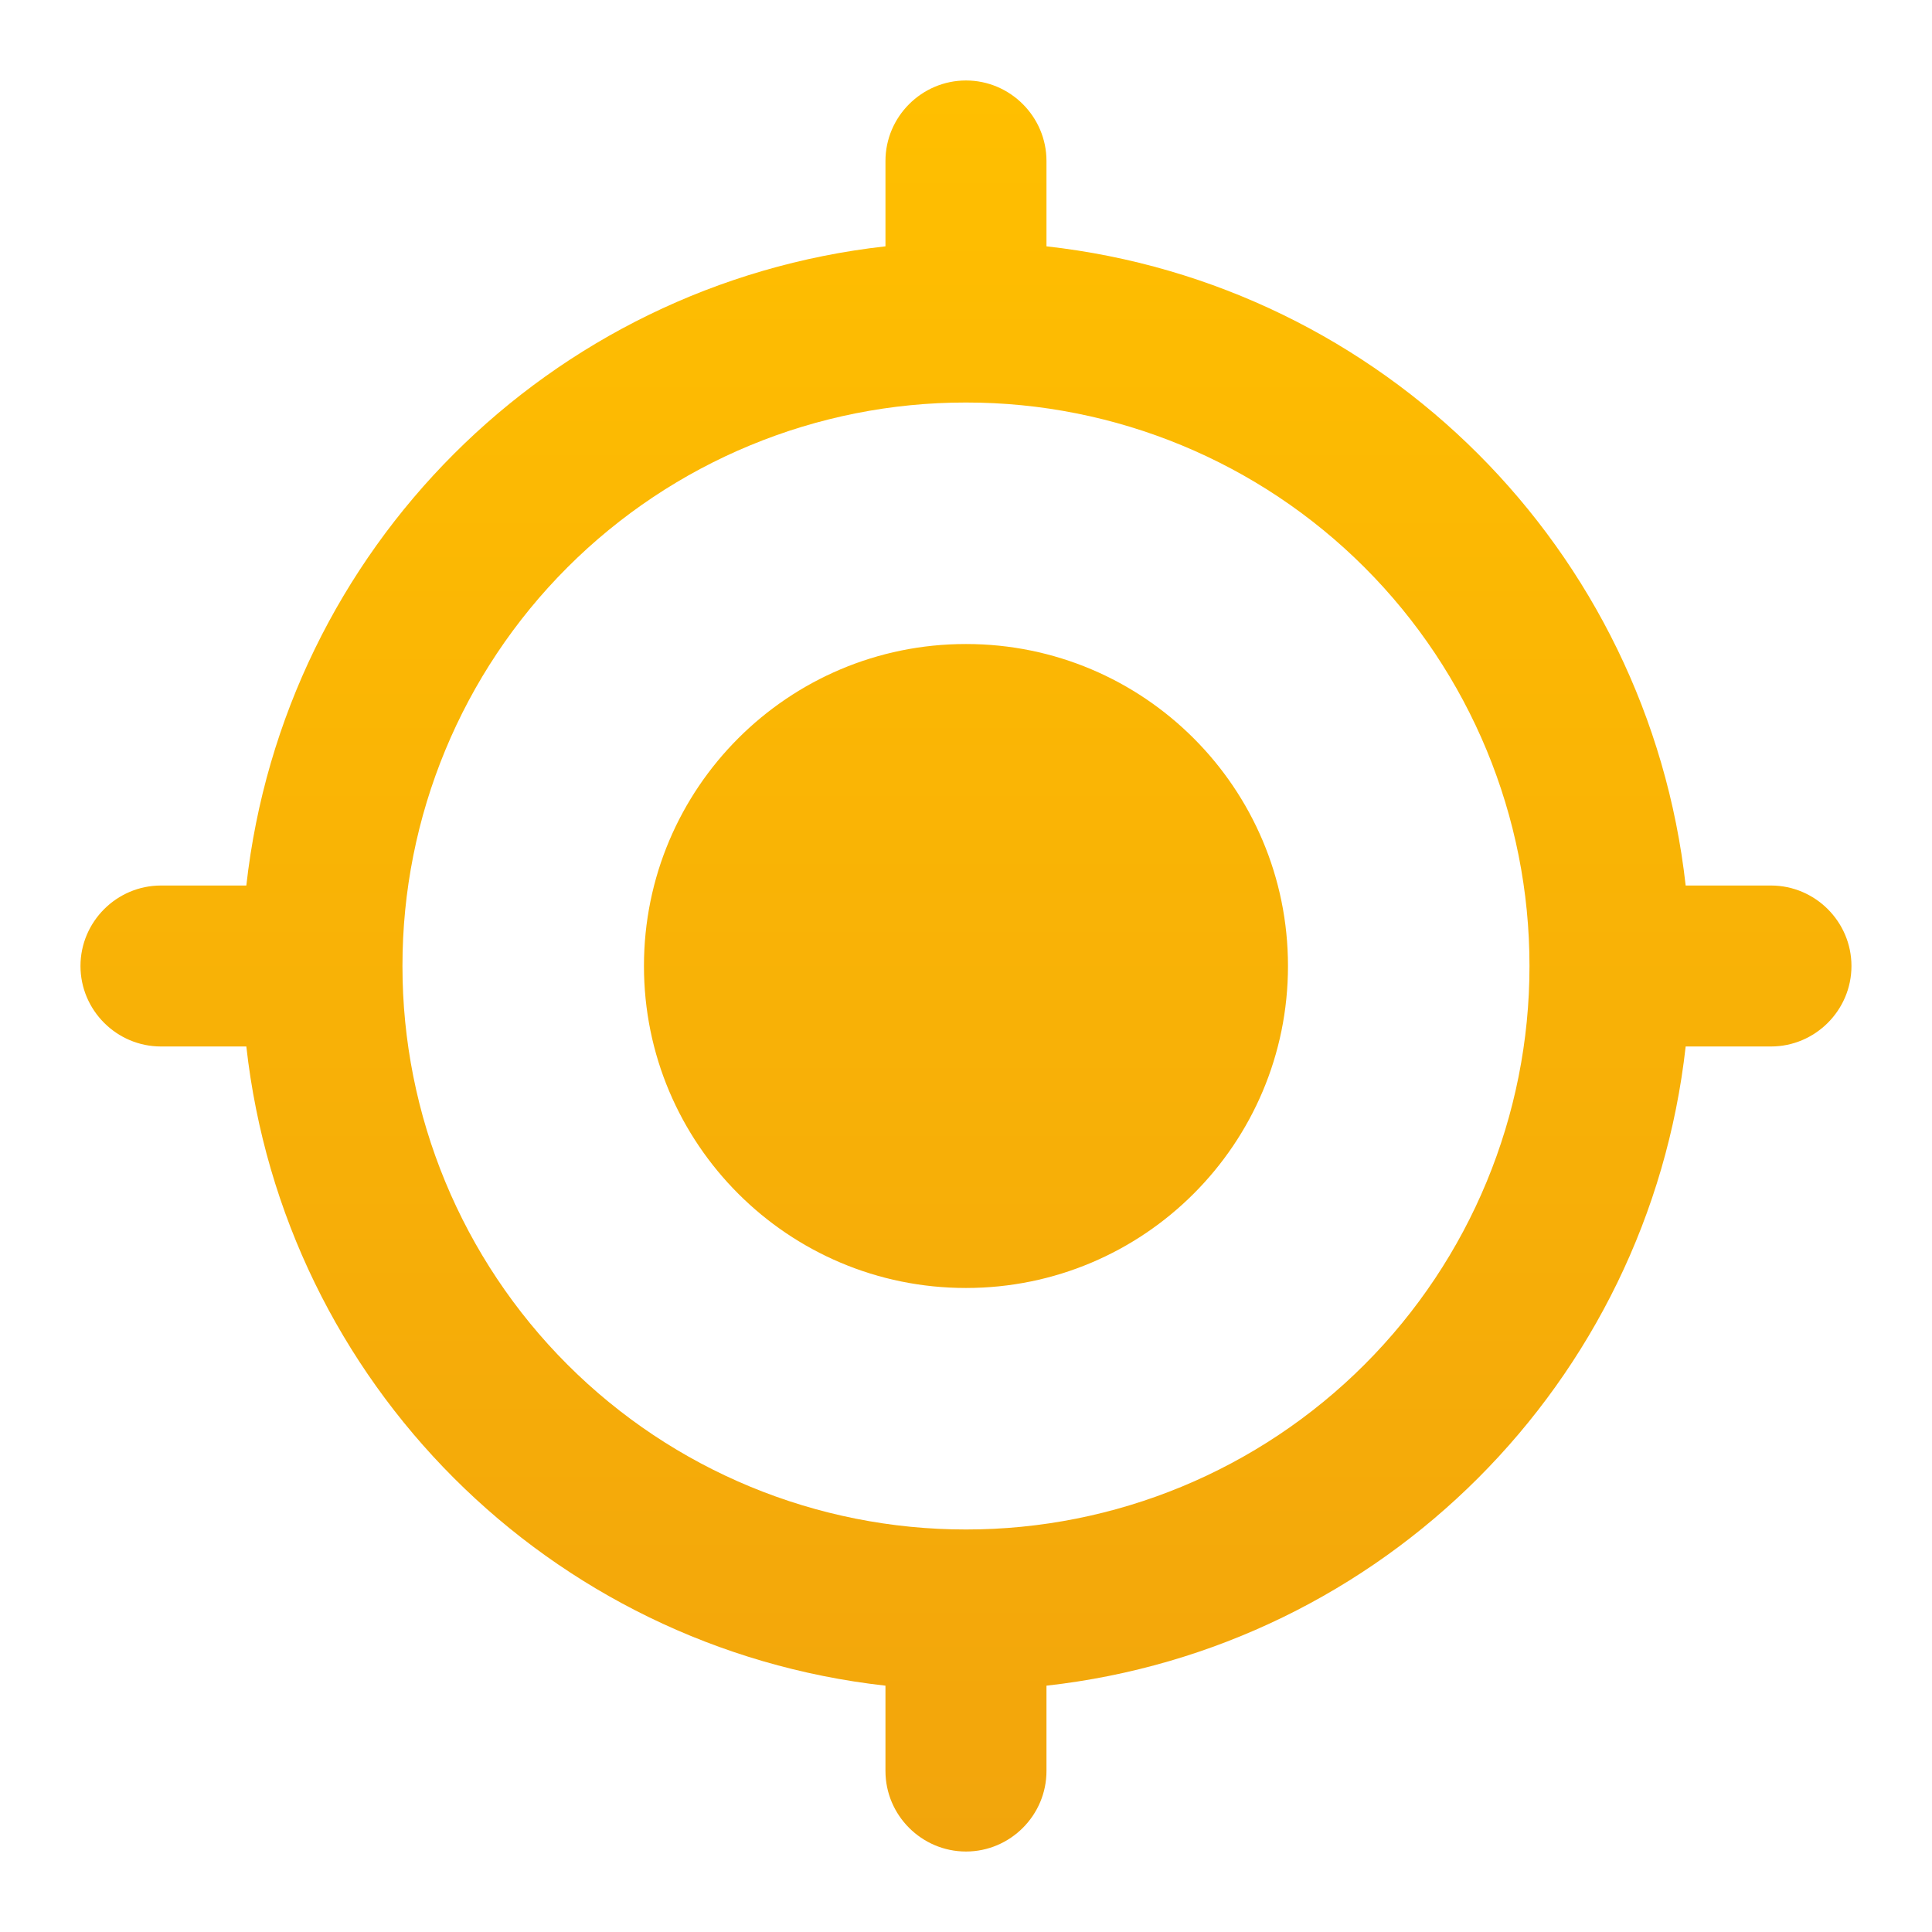
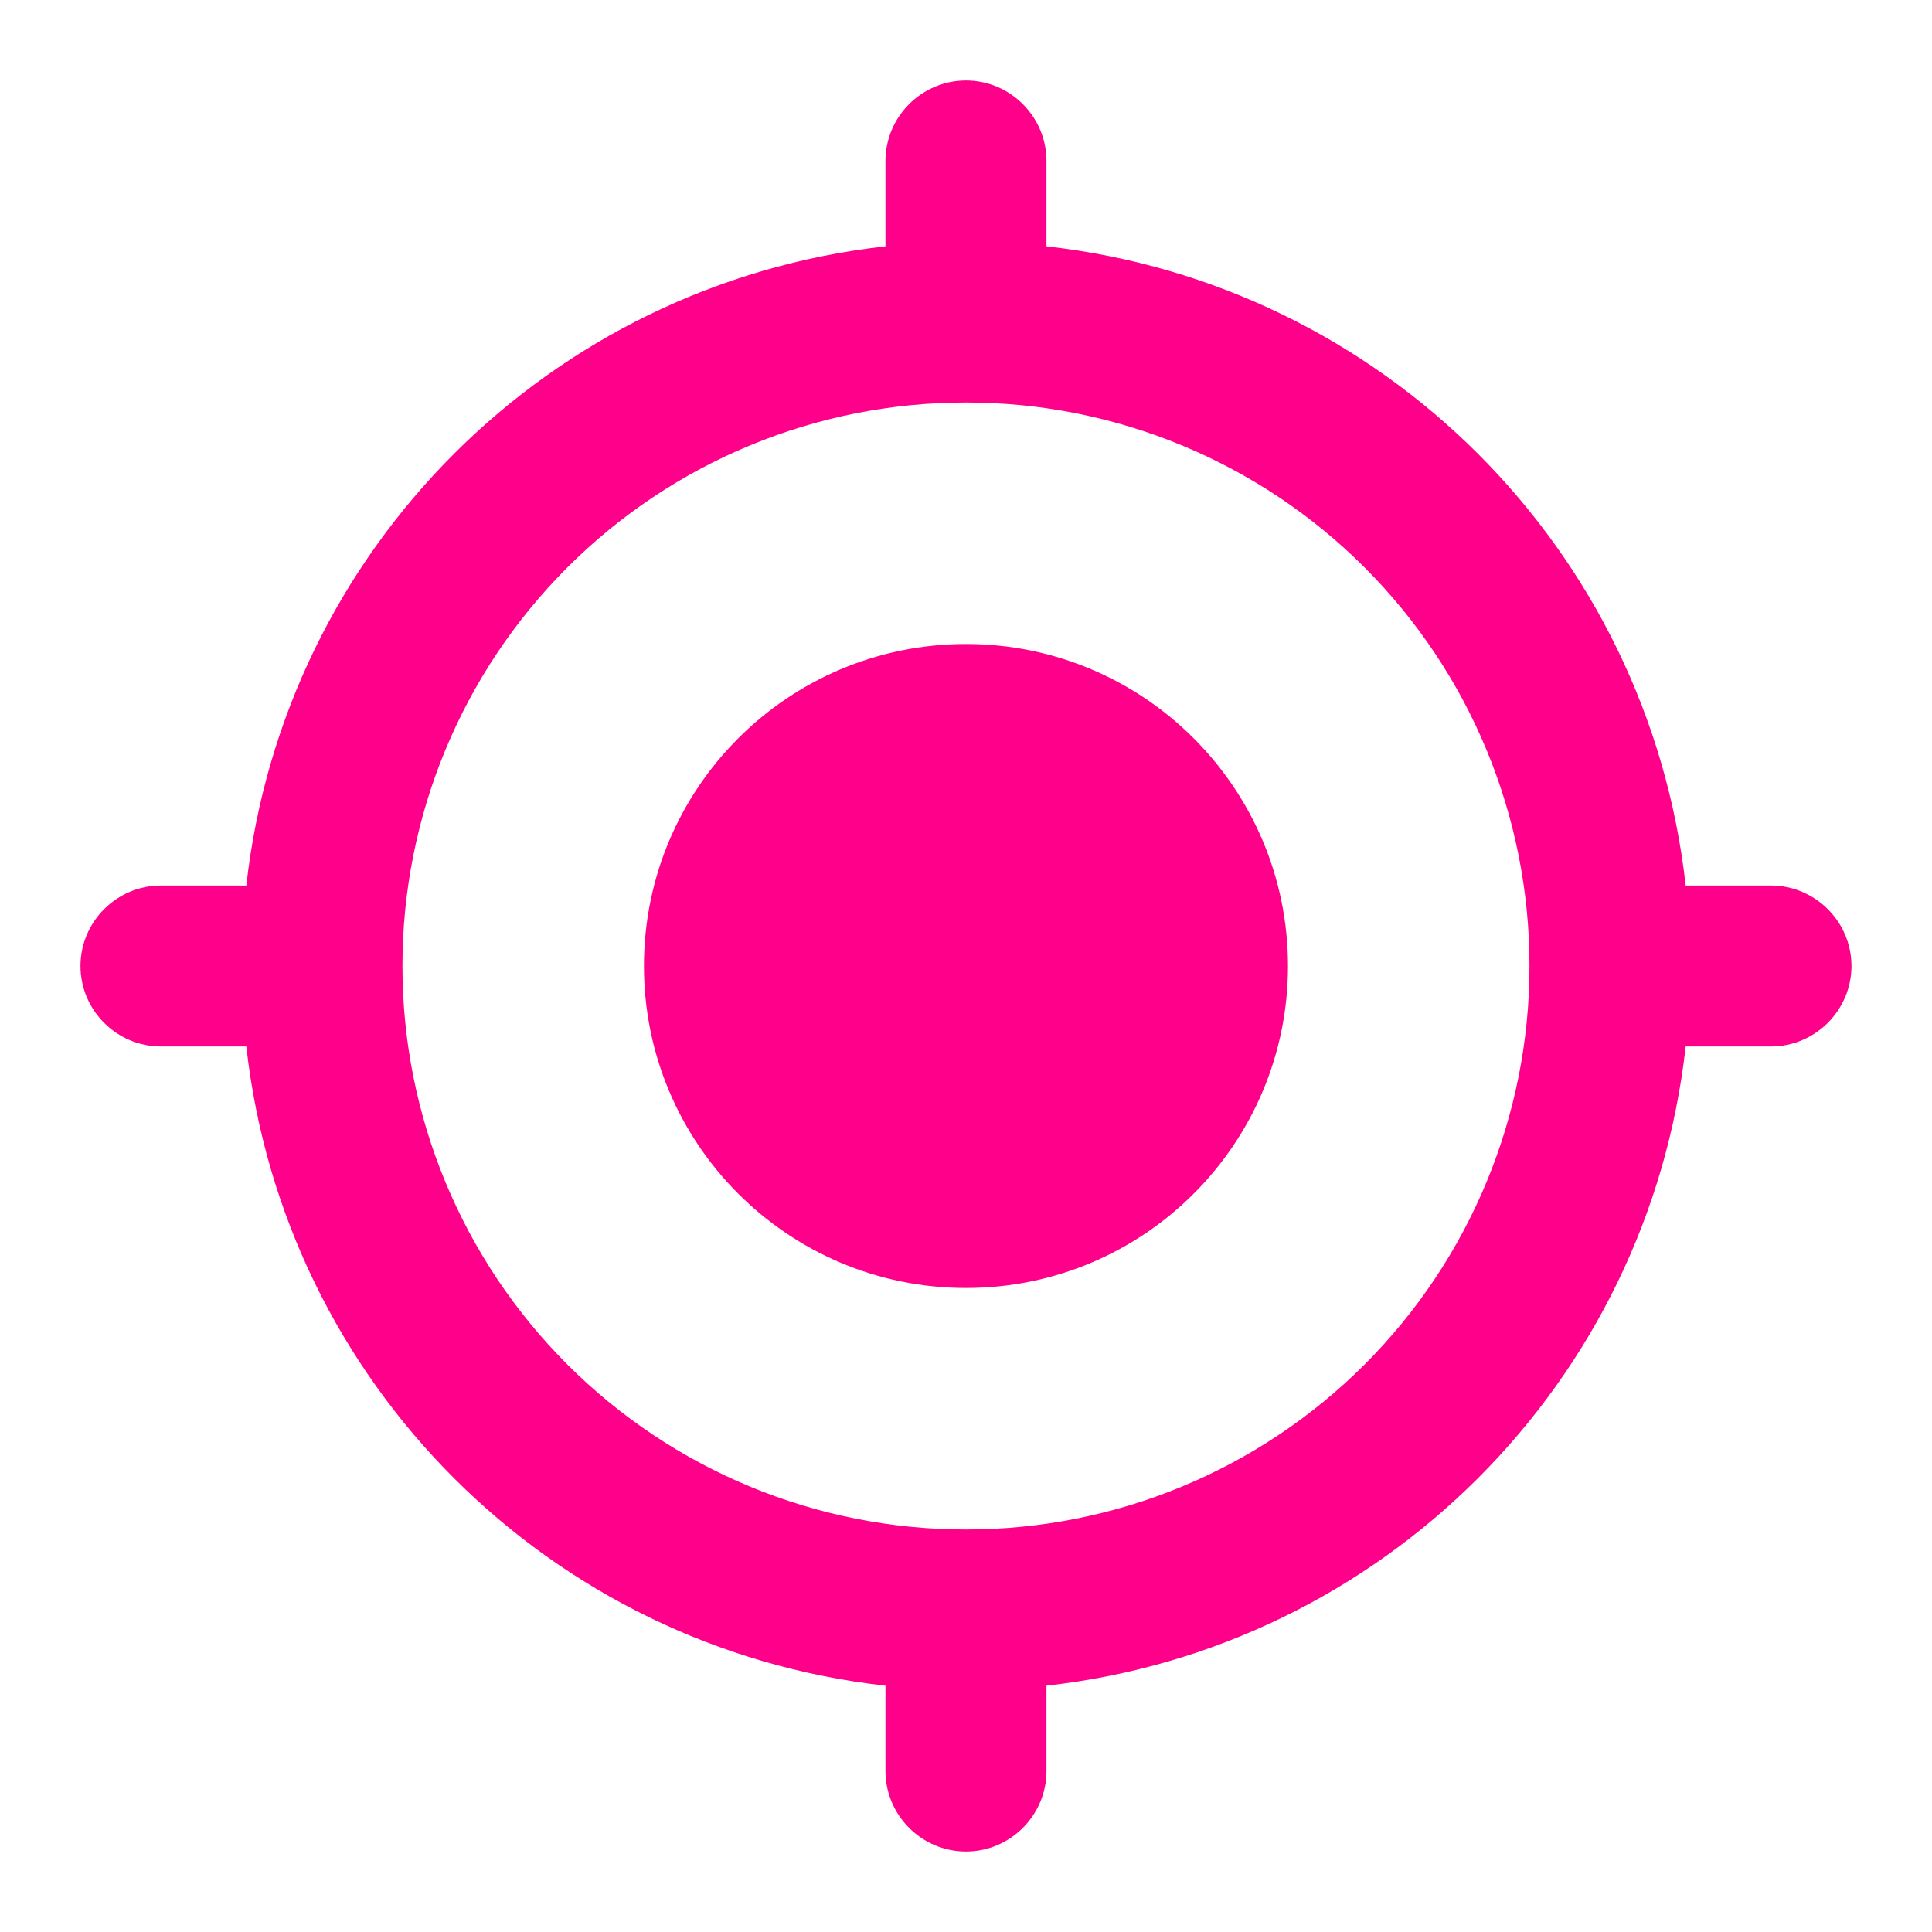
<svg xmlns="http://www.w3.org/2000/svg" width="32" height="32" fill="none">
  <path d="M16 10.667A5.332 5.332 0 0 0 10.666 16 5.332 5.332 0 0 0 16 21.333 5.332 5.332 0 0 0 21.333 16 5.332 5.332 0 0 0 16 10.667Zm11.92 4A11.992 11.992 0 0 0 17.333 4.08V2.667c0-.734-.6-1.334-1.333-1.334-.734 0-1.334.6-1.334 1.334V4.08A11.992 11.992 0 0 0 4.08 14.667H2.666c-.733 0-1.333.6-1.333 1.333s.6 1.333 1.333 1.333H4.08A11.992 11.992 0 0 0 14.666 27.92v1.413c0 .734.6 1.334 1.334 1.334.733 0 1.333-.6 1.333-1.334V27.92A11.992 11.992 0 0 0 27.92 17.333h1.413c.733 0 1.333-.6 1.333-1.333s-.6-1.333-1.333-1.333H27.92ZM16 25.333A9.327 9.327 0 0 1 6.666 16 9.326 9.326 0 0 1 16 6.667 9.326 9.326 0 0 1 25.333 16 9.327 9.327 0 0 1 16 25.333Z" fill="url(#a)" />
  <defs>
    <linearGradient id="a" x1="16" y1="1.333" x2="16" y2="30.667" gradientUnits="userSpaceOnUse">
-       <stop stop-color="#FFBF00" />
-       <stop offset="1" stop-color="#F2A50C" />
+       <stop stop-color="#ff008a" />
+       <stop offset="1" stop-color="#ff008a" />
    </linearGradient>
  </defs>
</svg>
